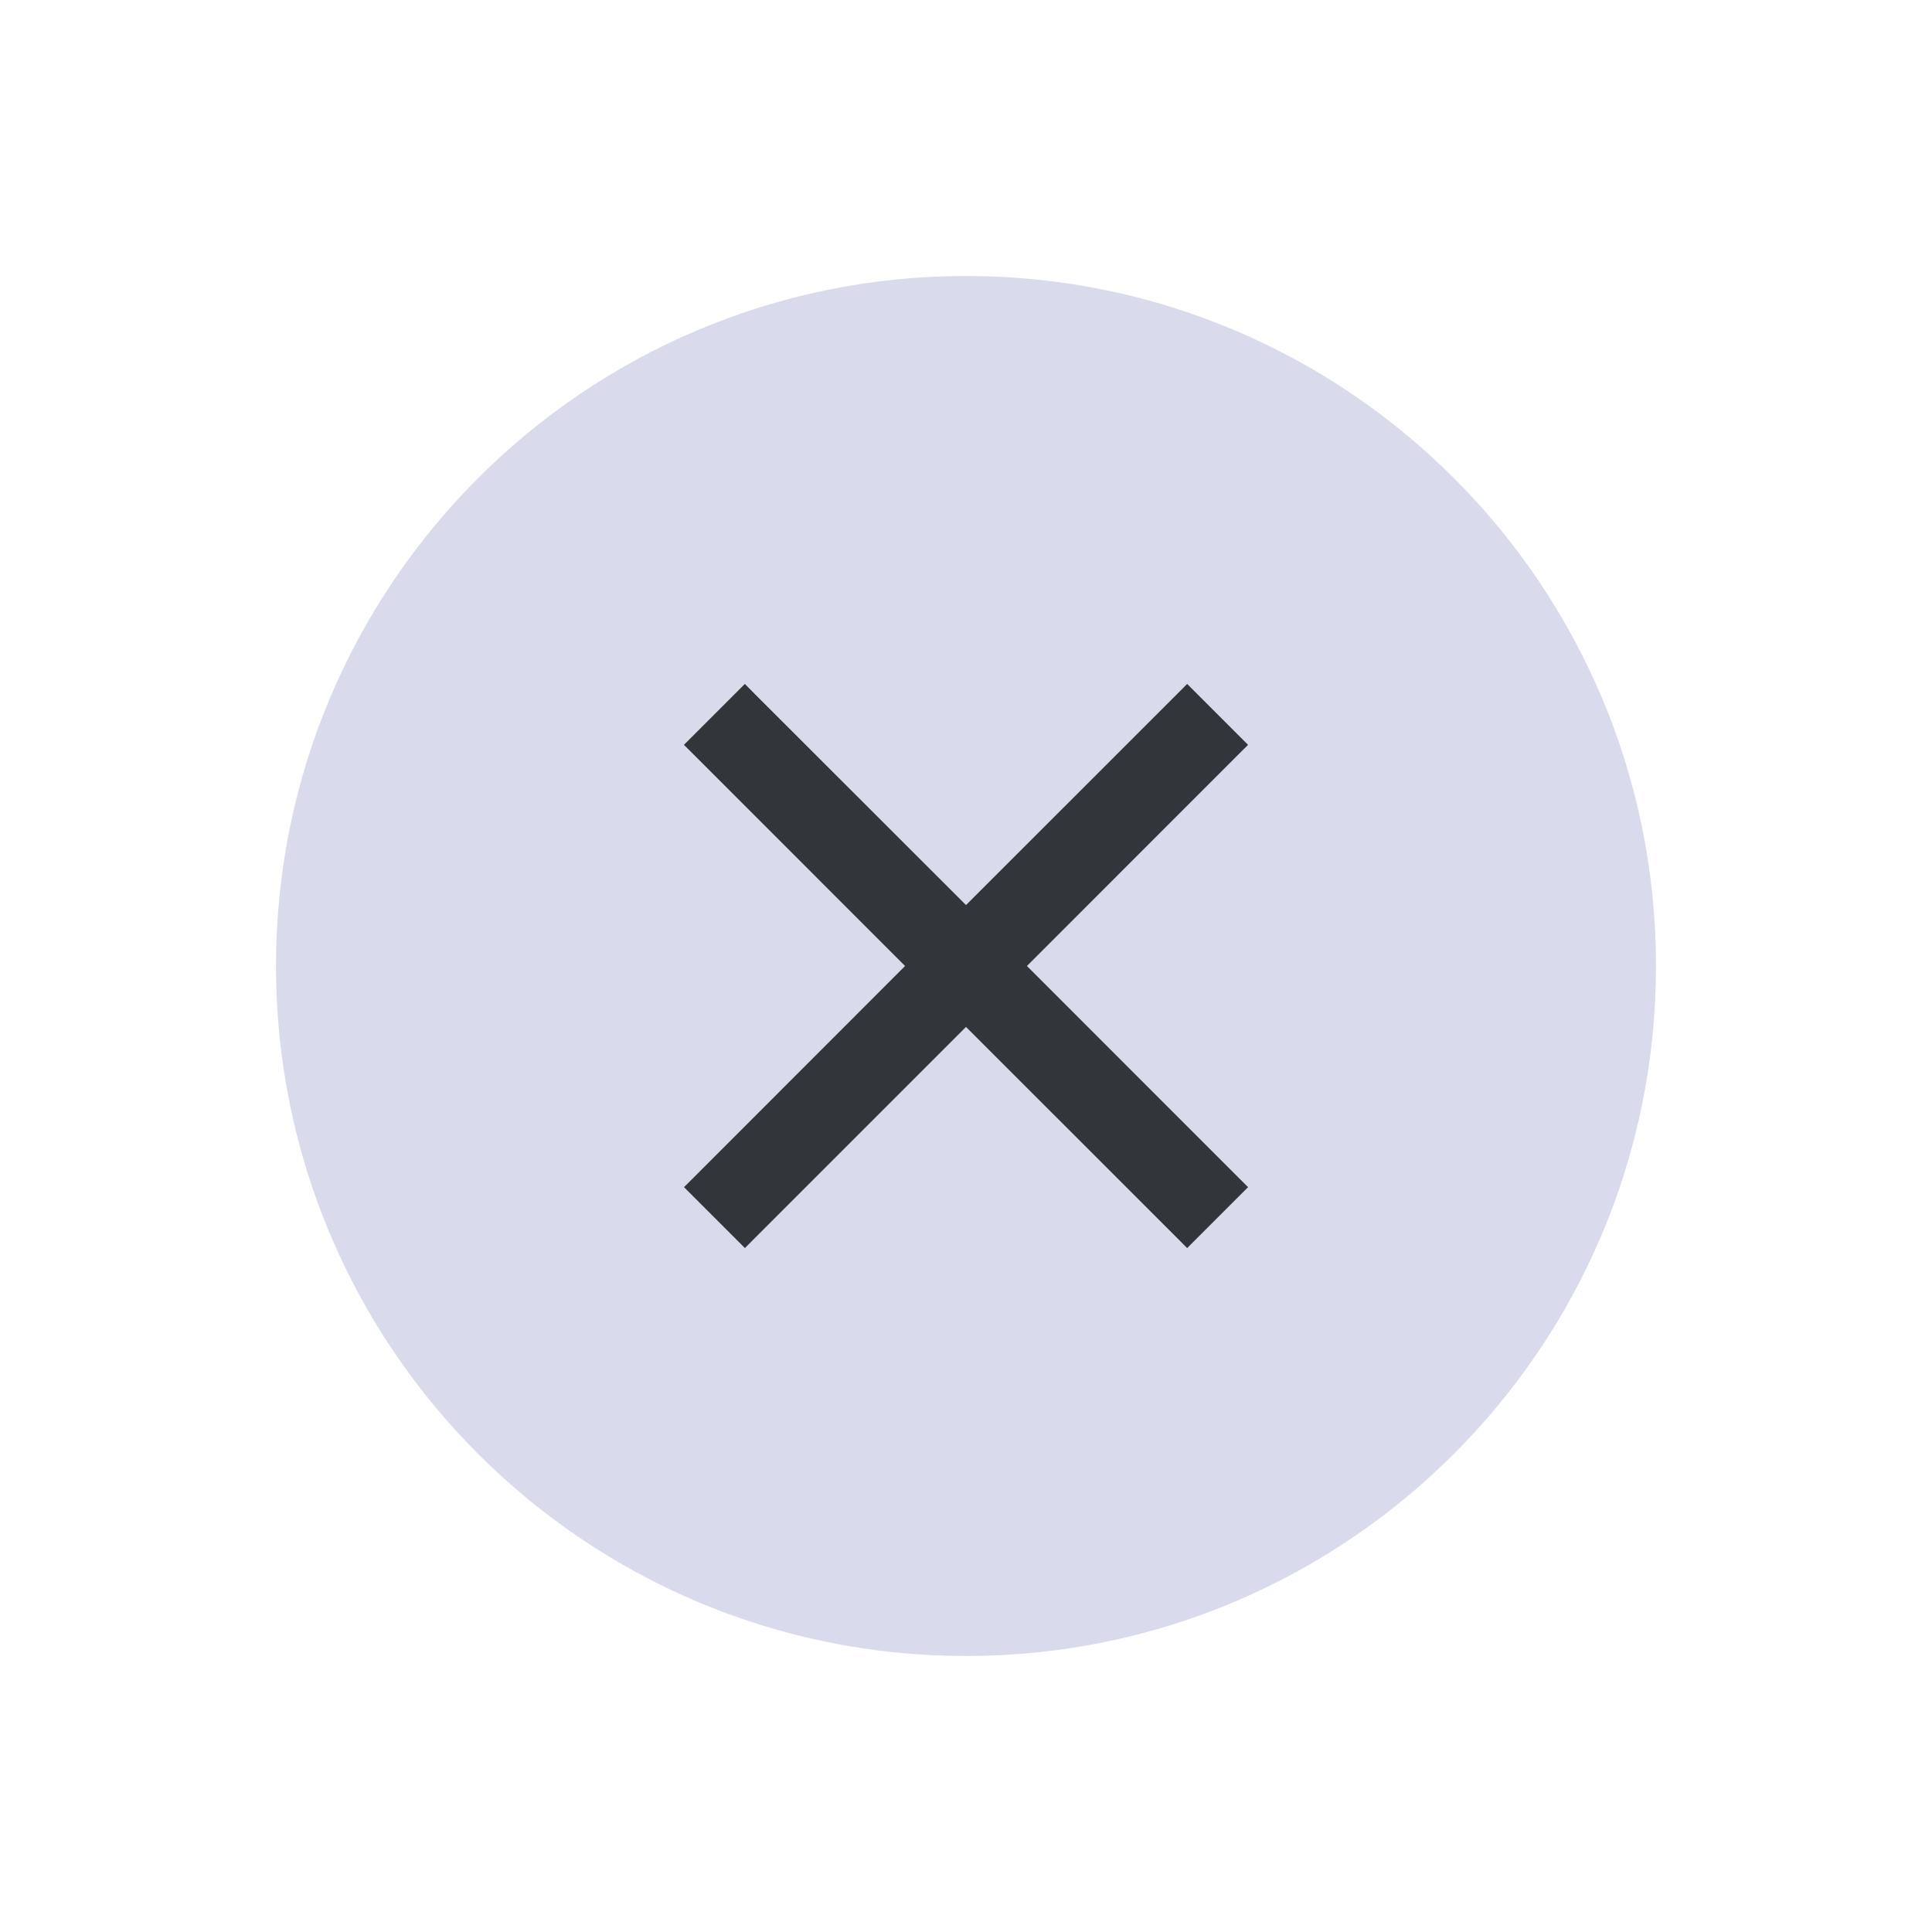
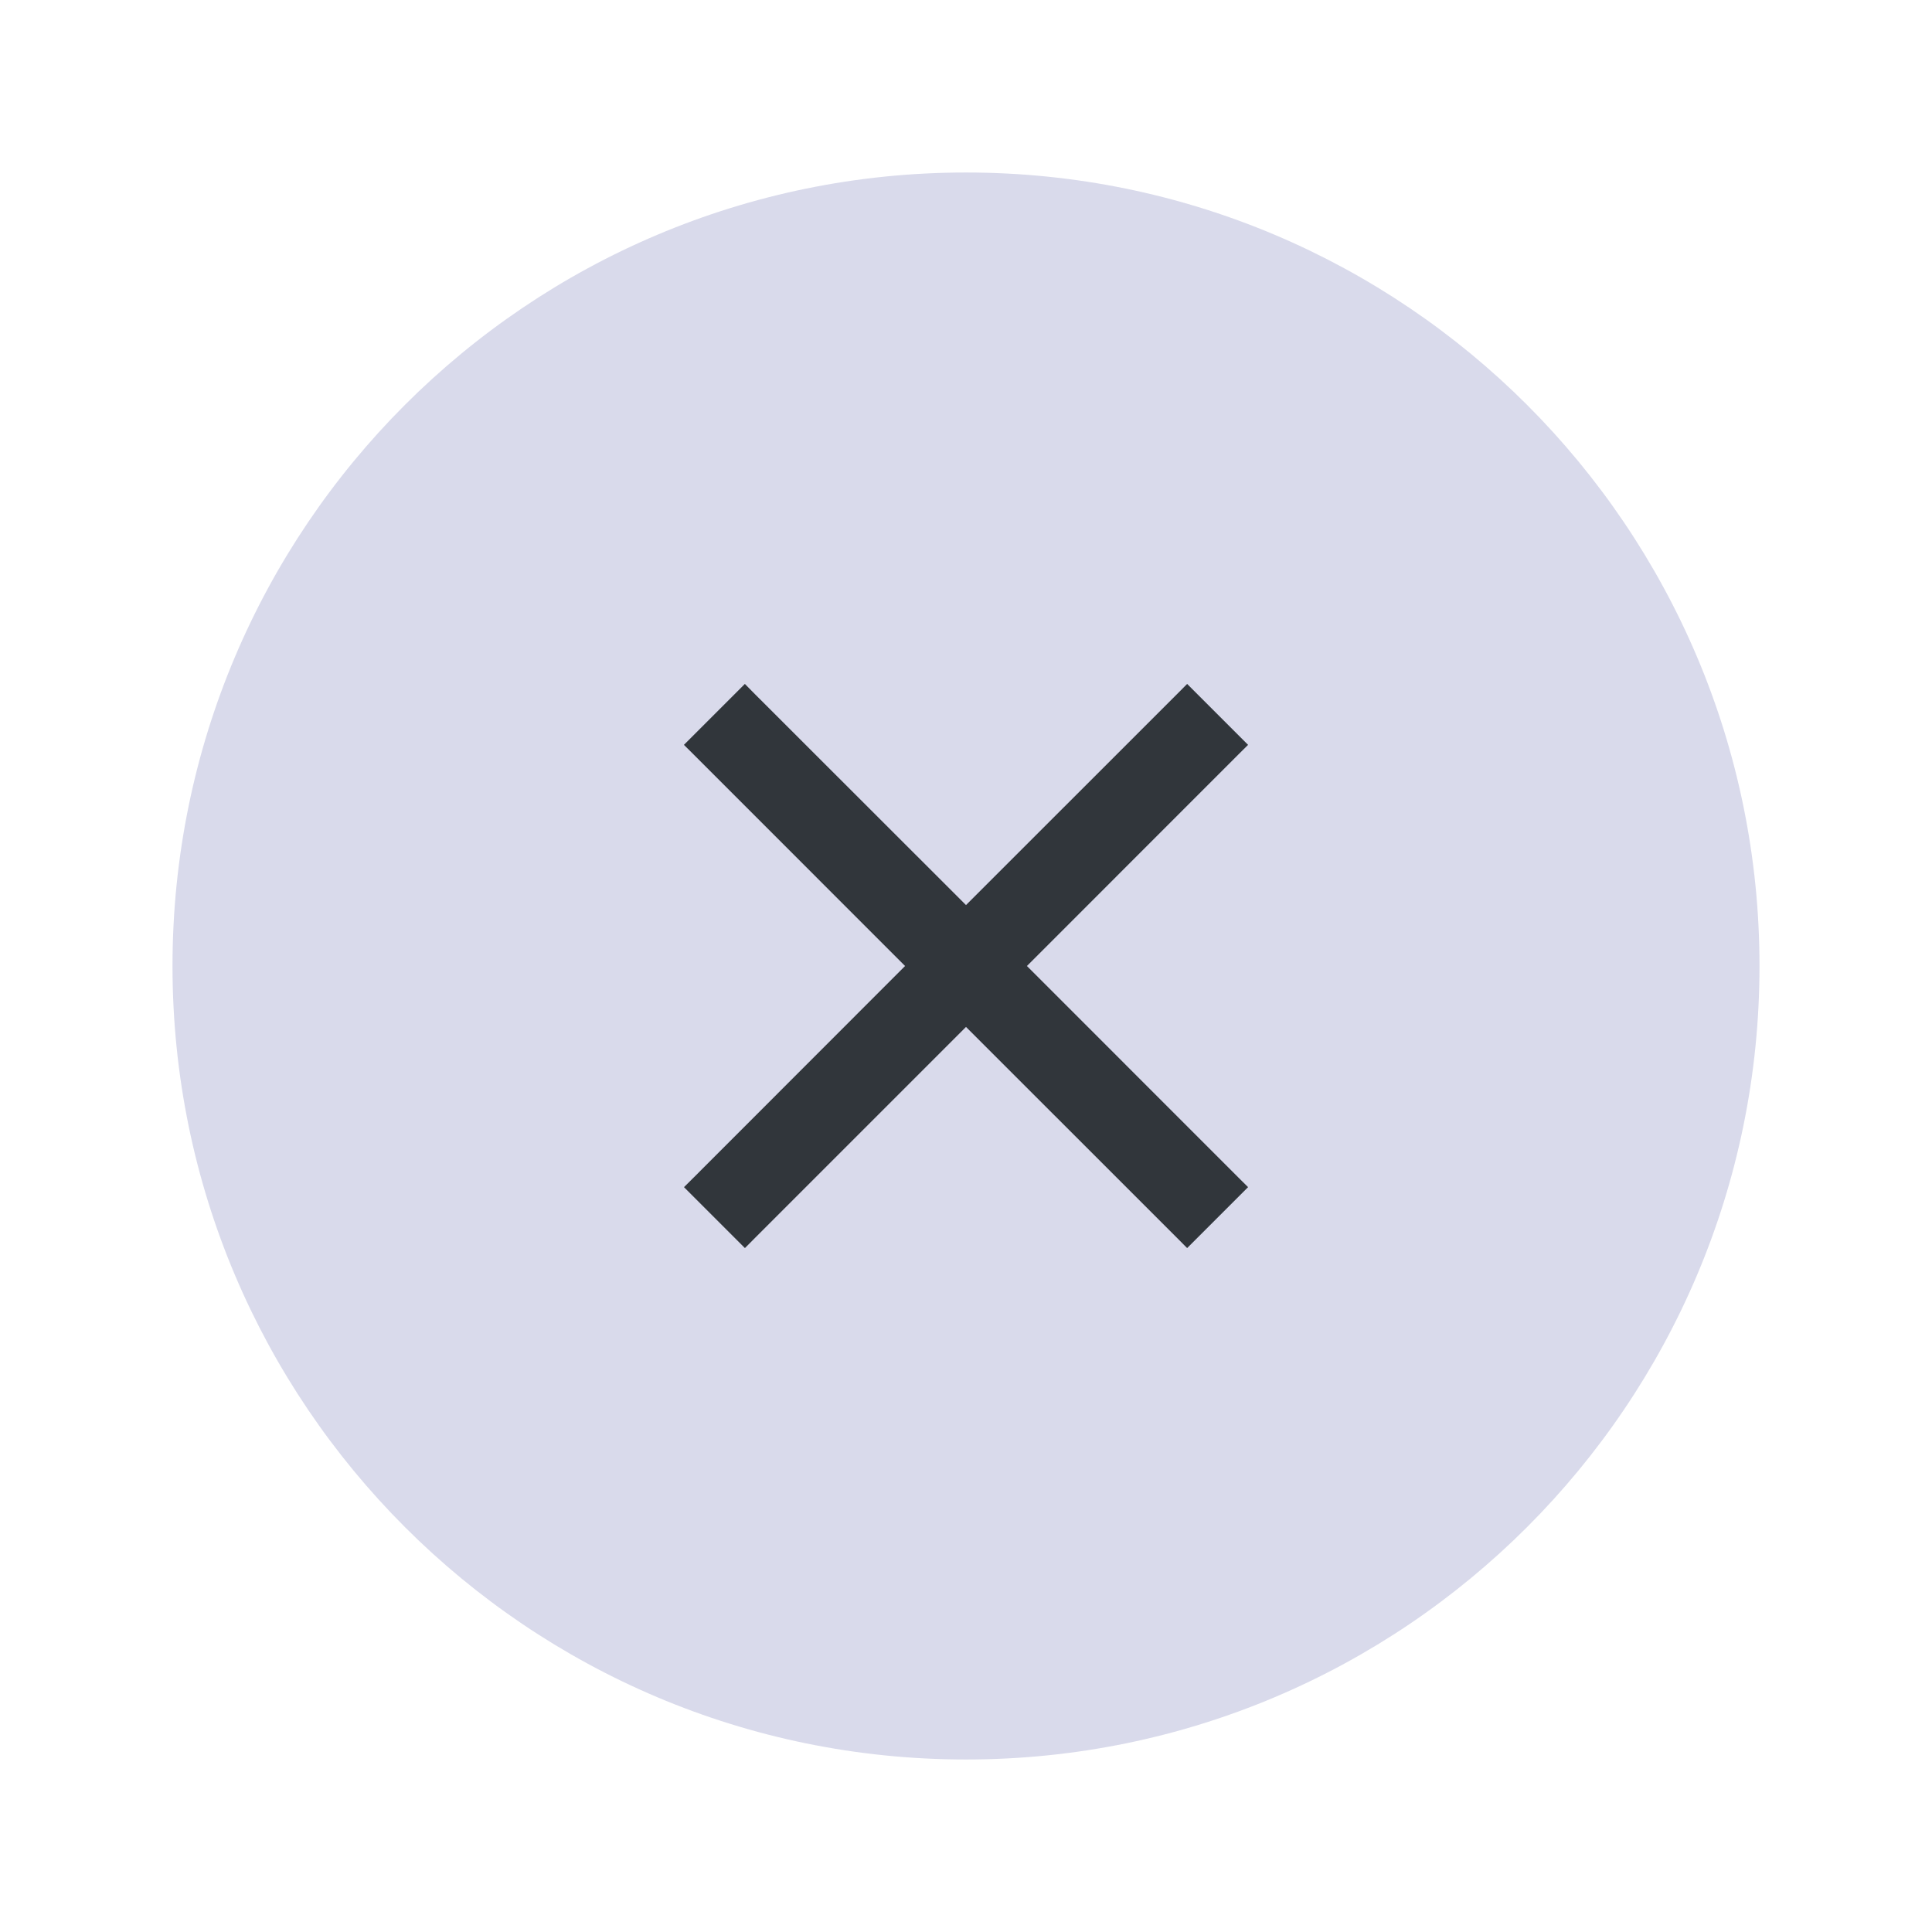
<svg xmlns="http://www.w3.org/2000/svg" viewBox="0 0 28 28">
-   <ellipse style="fill: rgb(217, 218, 235);" cx="14" cy="14" rx="10" ry="10" />
+   <ellipse style="fill: rgb(217, 218, 235);" cx="14" cy="14" rx="11.5" ry="11.5" />
  <path d="M 10.795 9.912 L 9.912 10.795 L 10.059 10.941 L 13.117 14 L 10.06 17.059 L 9.913 17.205 L 10.796 18.088 L 10.942 17.941 L 14 14.883 L 17.059 17.941 L 17.205 18.088 L 18.088 17.205 L 17.941 17.059 L 14.883 14 L 17.941 10.941 L 18.088 10.795 L 17.205 9.912 L 17.059 10.059 L 14 13.117 L 10.941 10.06 L 10.795 9.912 Z" fill-rule="evenodd" font-family="sans-serif" font-weight="400" overflow="visible" style="font-feature-settings: normal; font-variant-caps: normal; font-variant-ligatures: normal; font-variant-numeric: normal; isolation: auto; mix-blend-mode: normal; text-decoration-color: rgb(0, 0, 0); text-decoration-line: none; text-decoration-style: solid; text-indent: 0px; text-orientation: mixed; text-transform: none; fill: rgb(49, 54, 59);" white-space="normal" />
</svg>
